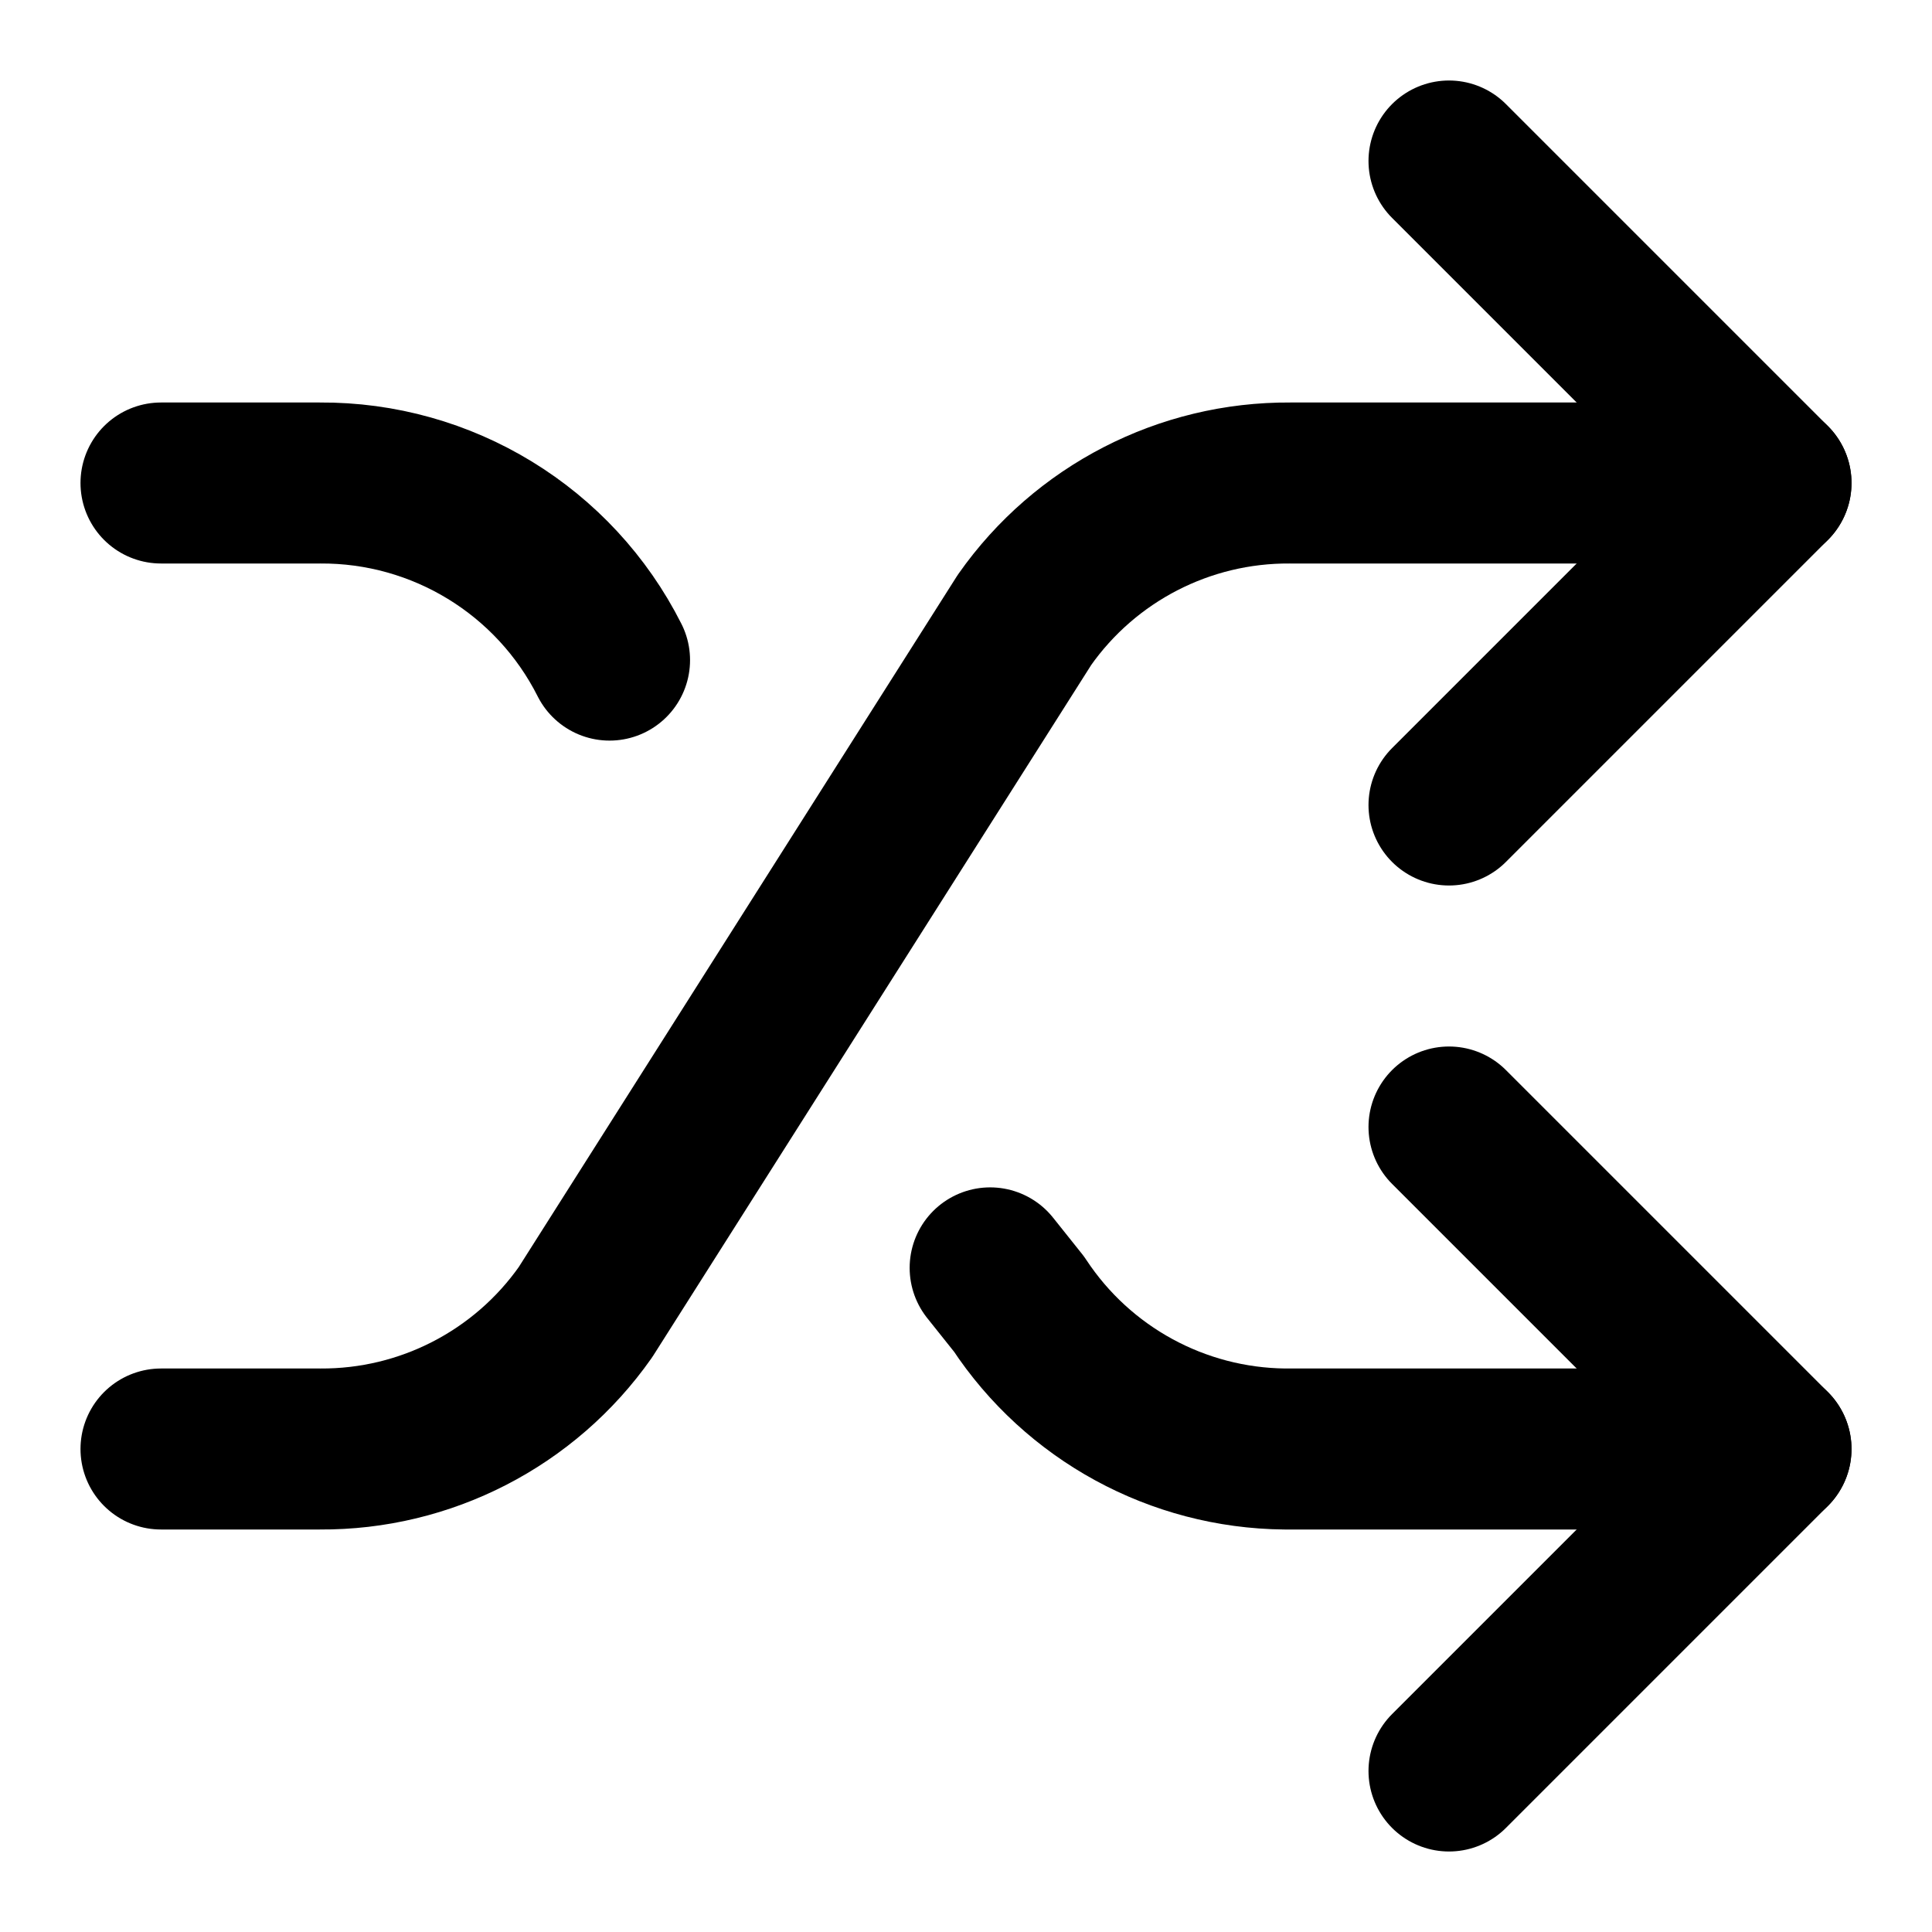
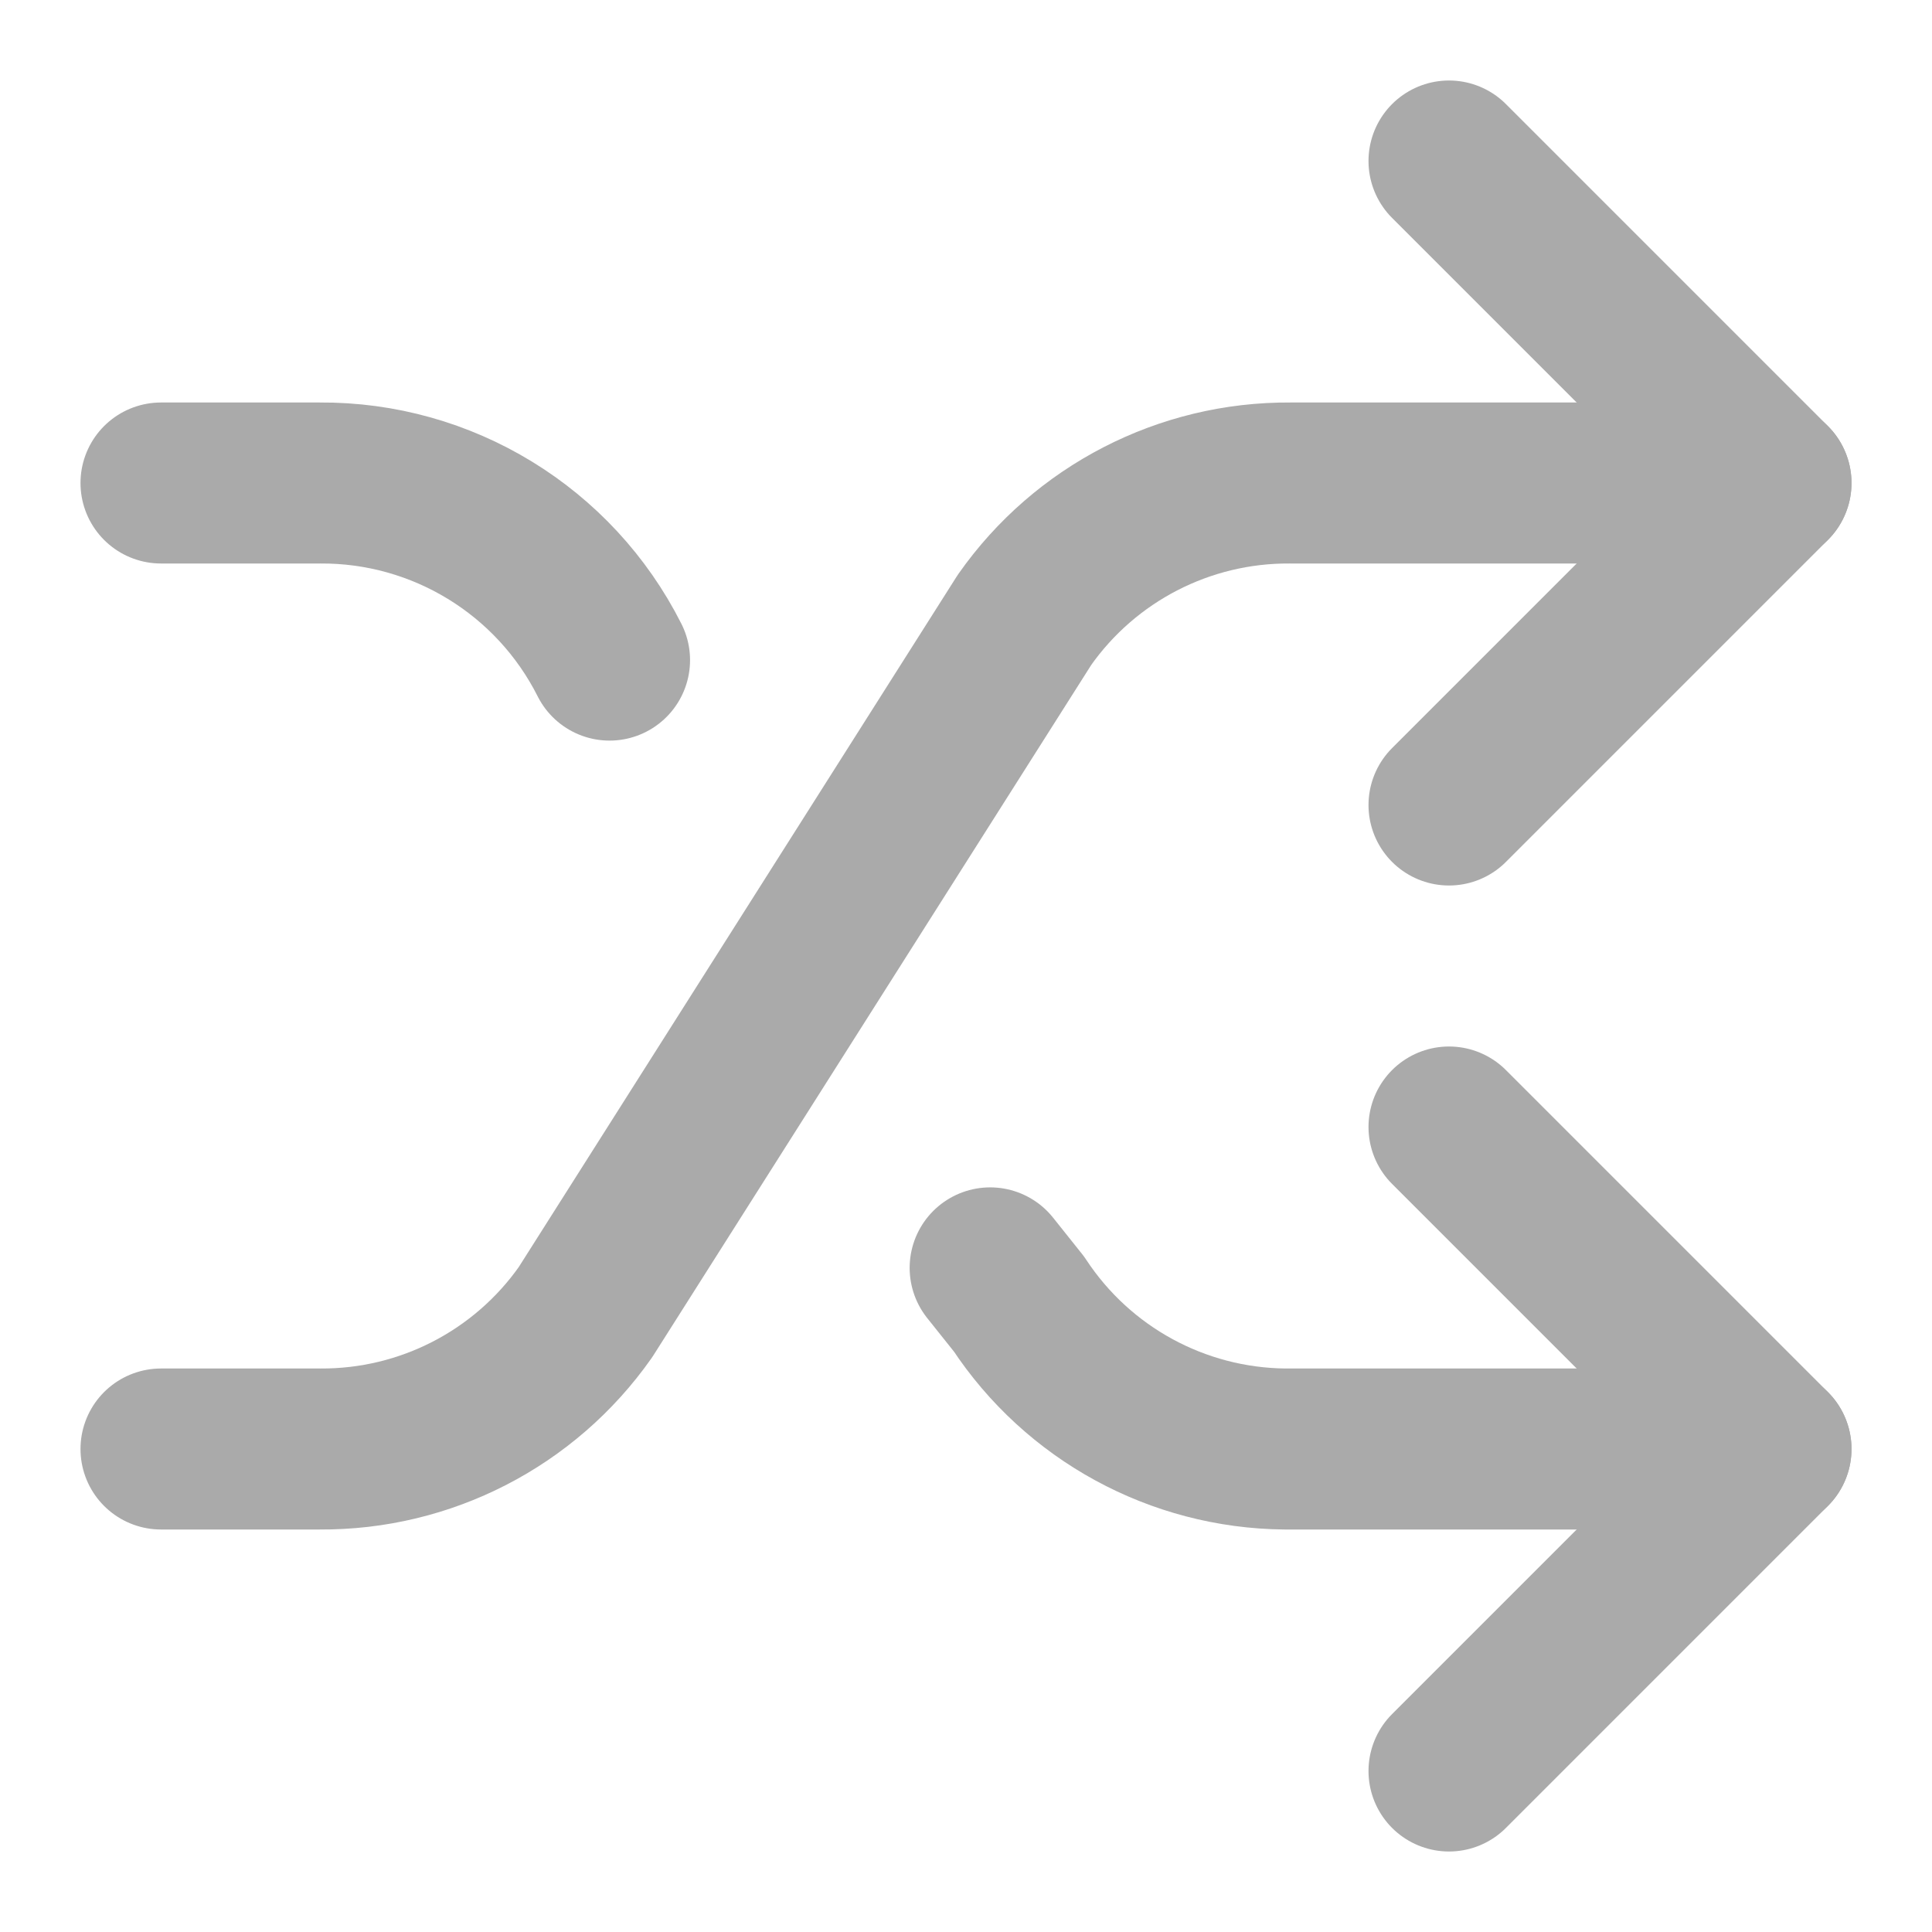
- <svg xmlns="http://www.w3.org/2000/svg" width="24" height="24" viewBox="0 0 24 24" fill="none" stroke="currentColor" stroke-width="2" stroke-linecap="round" stroke-linejoin="round" class="lucide lucide-shuffle">
+ <svg xmlns="http://www.w3.org/2000/svg" width="24" height="24" viewBox="0 0 24 24" fill="none" stroke="#AAA" stroke-width="2" stroke-linecap="round" stroke-linejoin="round" class="lucide lucide-shuffle">
  <path d="m18 14 4 4-4 4" />
  <path d="m18 2 4 4-4 4" />
  <path d="M2 18h1.973a4 4 0 0 0 3.3-1.7l5.454-8.6a4 4 0 0 1 3.3-1.7H22" />
  <path d="M2 6h1.972a4 4 0 0 1 3.6 2.2" />
  <path d="M22 18h-6.041a4 4 0 0 1-3.3-1.8l-.359-.45" />
</svg>
